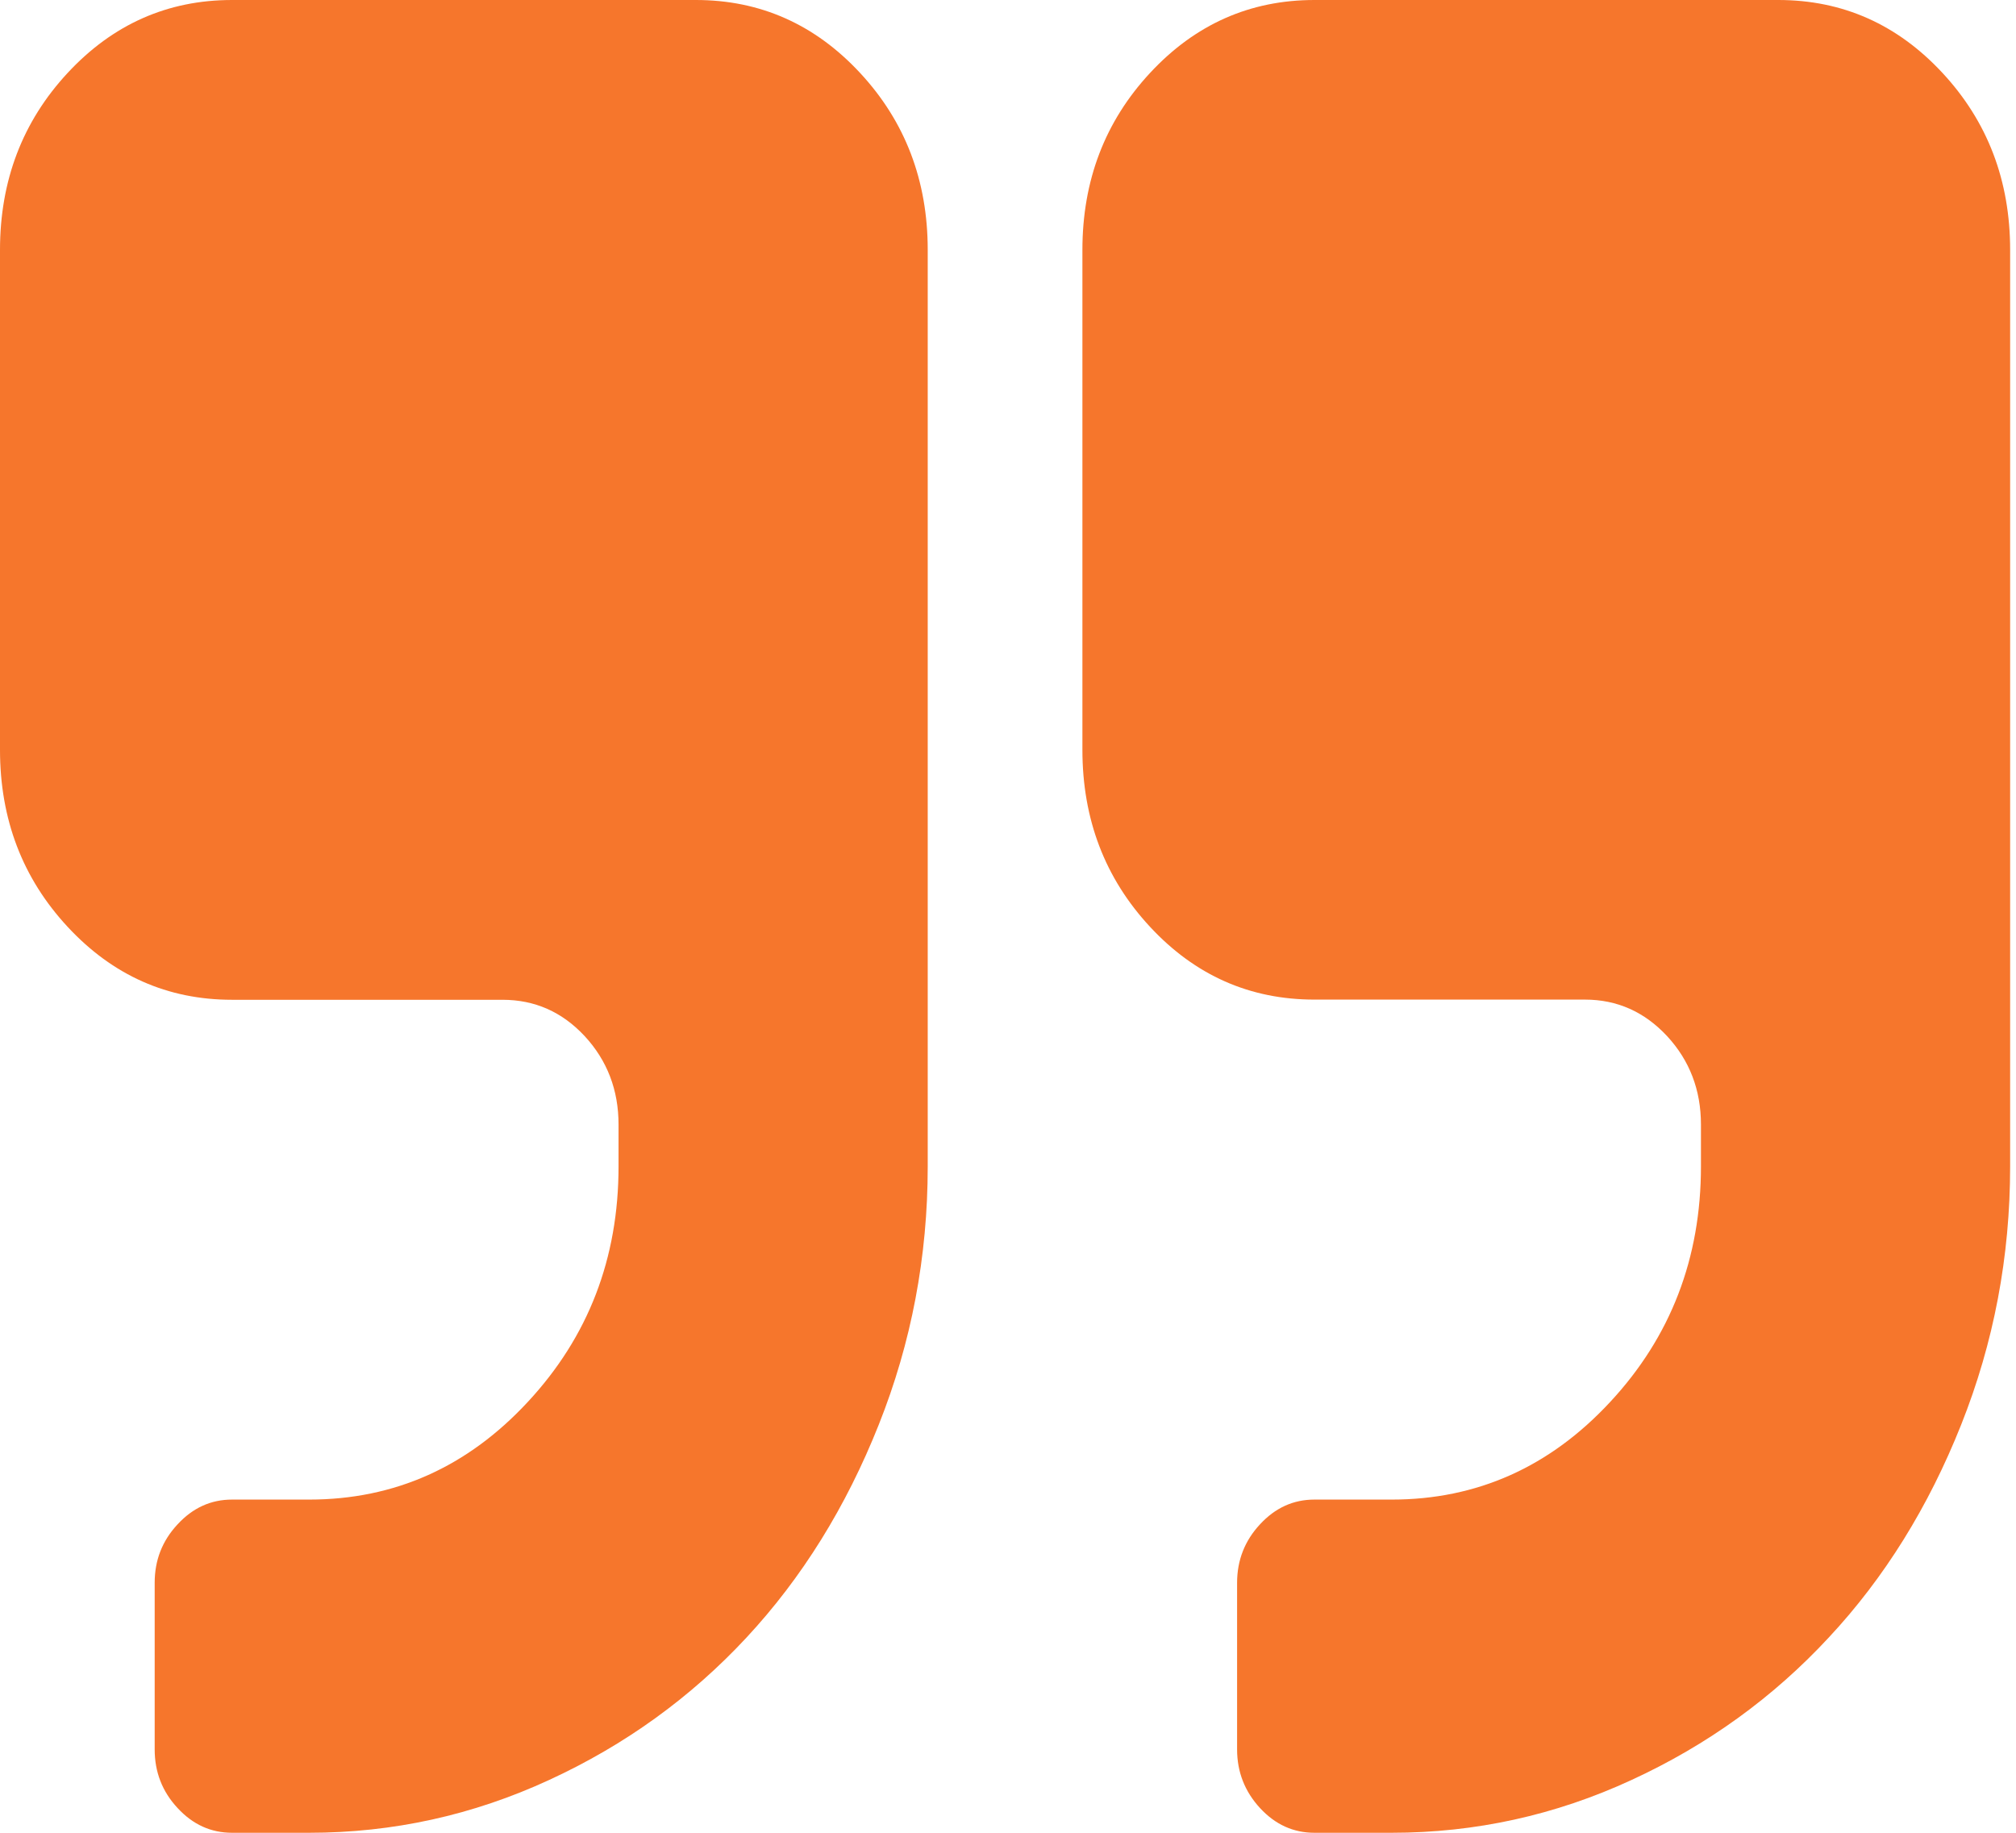
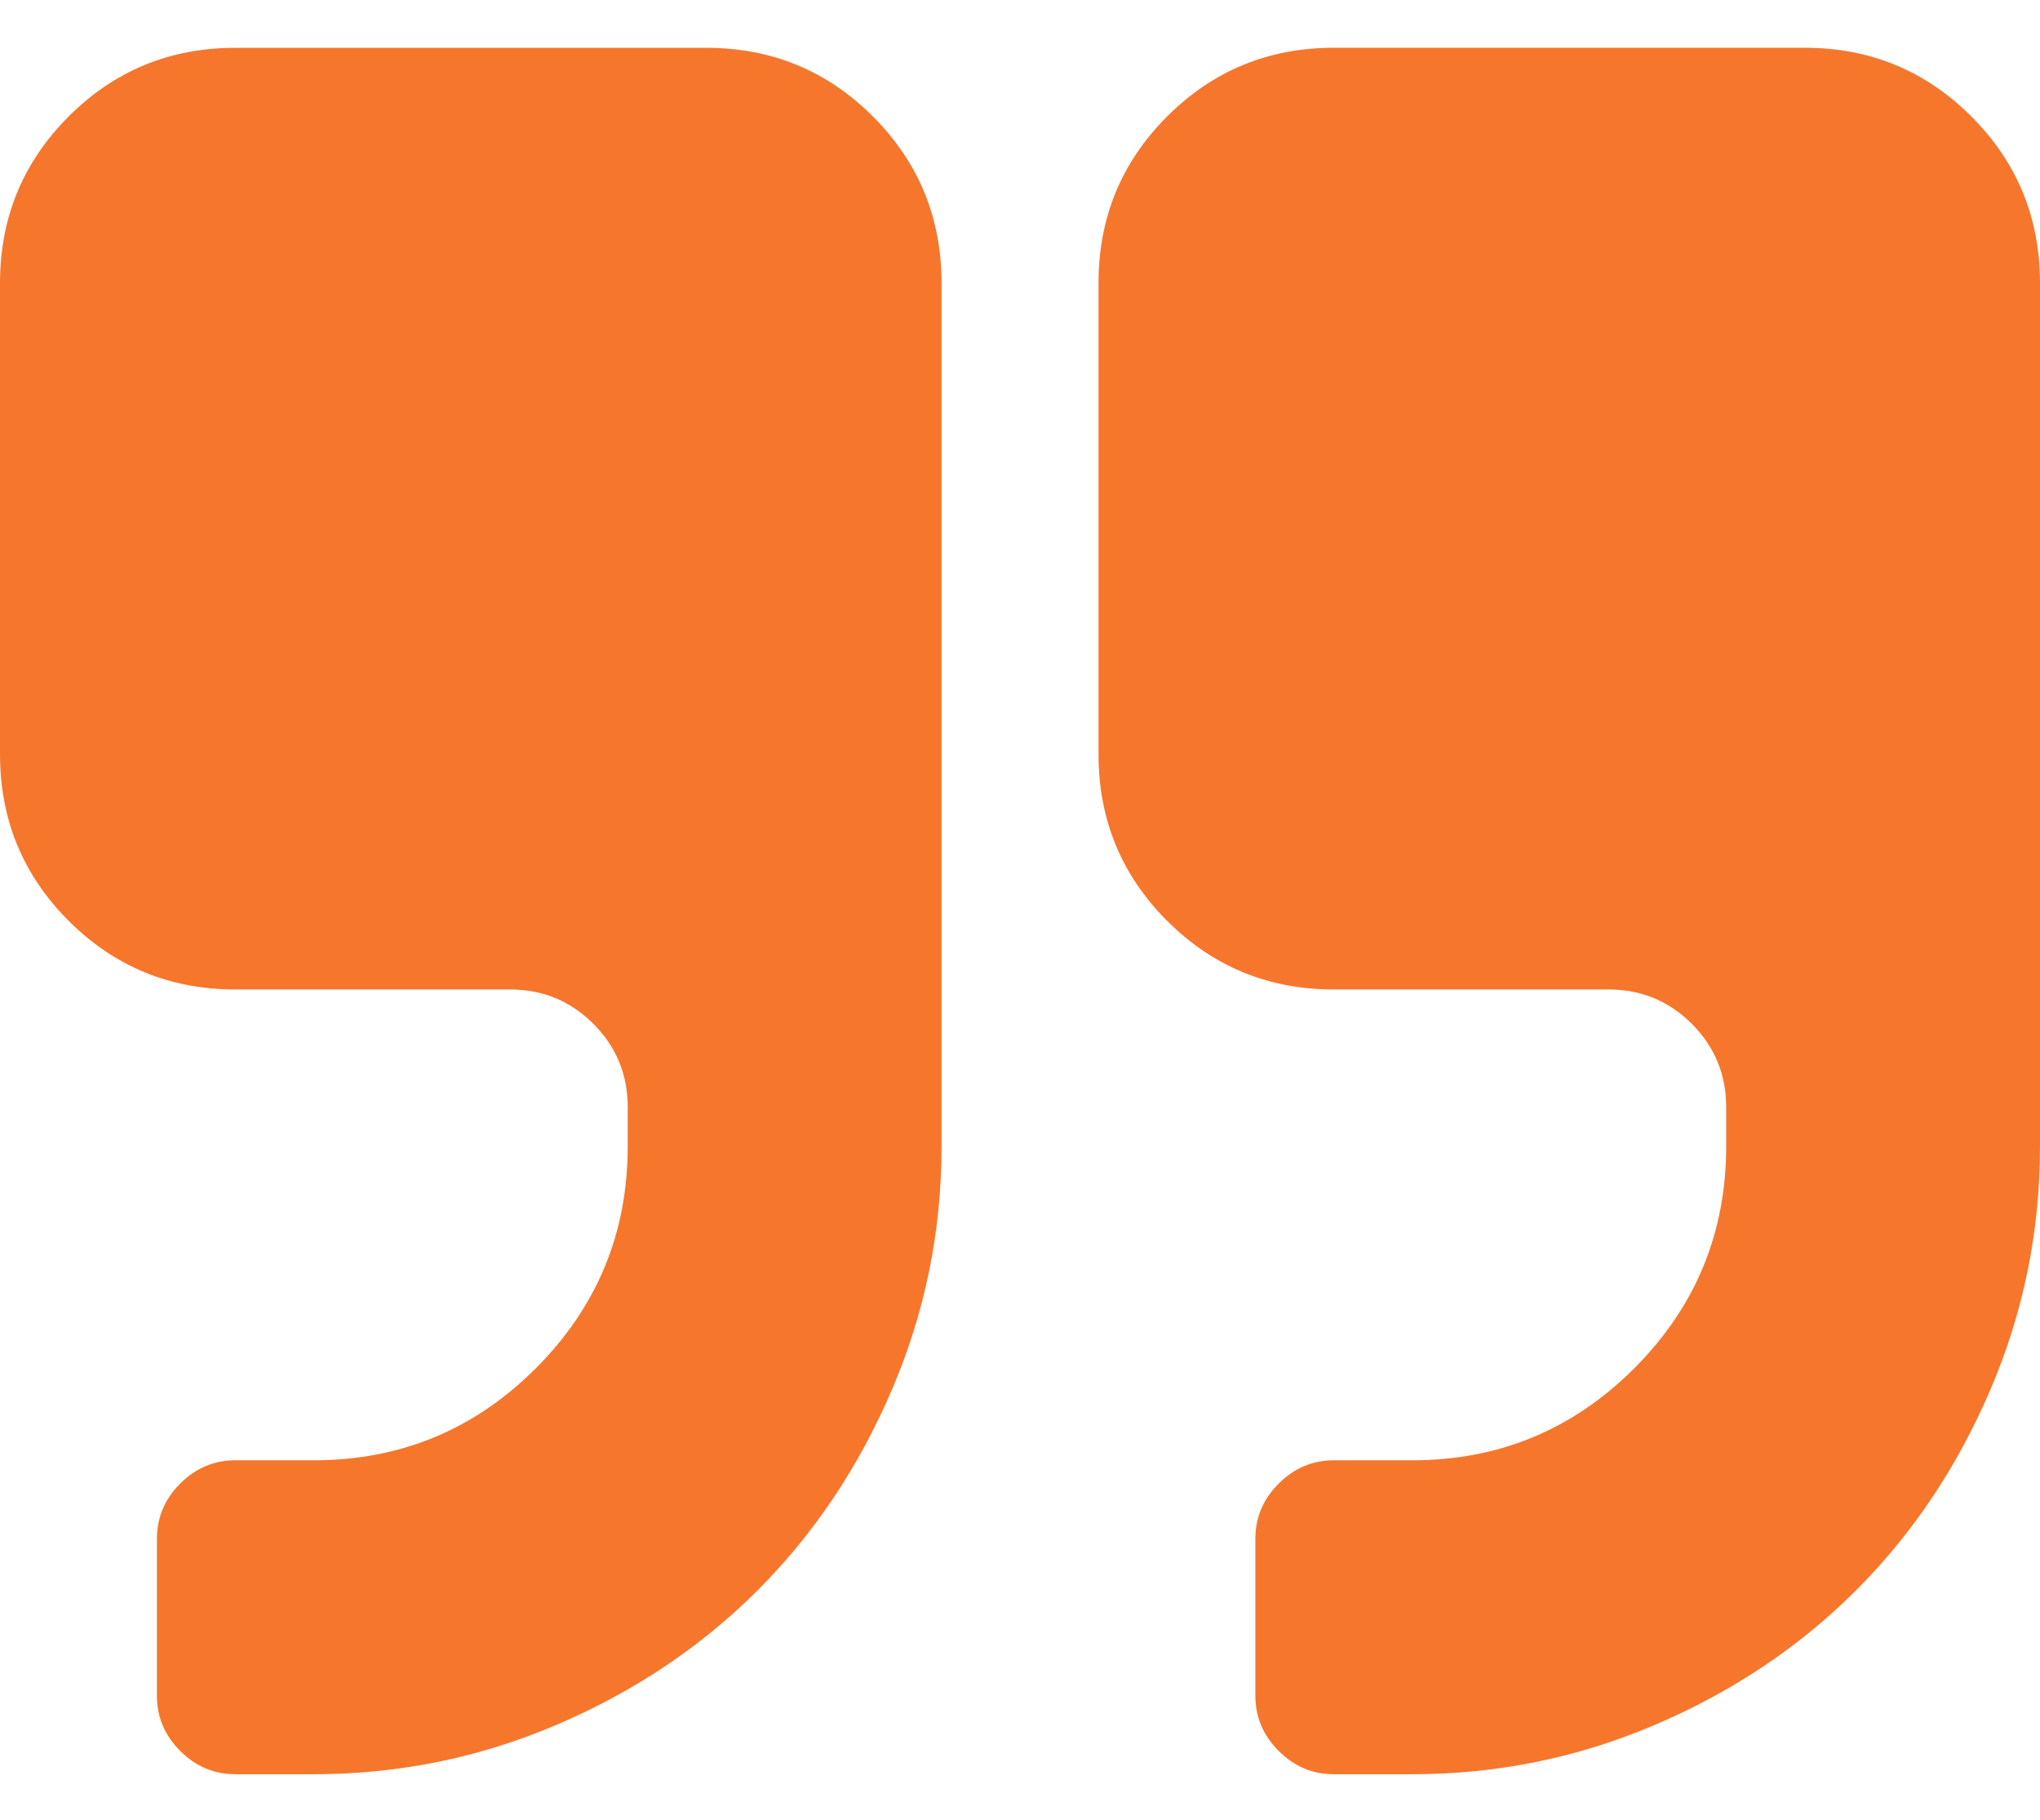
- <svg xmlns="http://www.w3.org/2000/svg" width="11" height="10" viewBox="0 0 11 10" fill="none">
-   <path d="M3.797 0H1.266C0.914 0 0.615 0.133 0.369 0.398C0.123 0.663 0 0.985 0 1.364V4.091C0 4.47 0.123 4.792 0.369 5.057C0.615 5.322 0.914 5.455 1.266 5.455H2.742C2.918 5.455 3.067 5.521 3.19 5.653C3.313 5.786 3.375 5.947 3.375 6.136V6.364C3.375 6.866 3.21 7.294 2.88 7.649C2.551 8.004 2.153 8.182 1.687 8.182H1.266C1.151 8.182 1.052 8.227 0.969 8.317C0.885 8.407 0.844 8.513 0.844 8.636V9.545C0.844 9.668 0.885 9.775 0.969 9.865C1.052 9.955 1.151 10 1.266 10H1.687C2.144 10 2.58 9.904 2.996 9.712C3.411 9.521 3.77 9.261 4.073 8.935C4.377 8.608 4.617 8.221 4.795 7.773C4.973 7.326 5.062 6.856 5.062 6.364V1.364C5.062 0.985 4.939 0.663 4.693 0.398C4.447 0.133 4.148 0 3.797 0Z" fill="#F6762C" />
-   <path d="M10.599 0.398C10.353 0.133 10.054 0 9.703 0H7.172C6.82 0 6.521 0.133 6.275 0.398C6.029 0.663 5.906 0.985 5.906 1.364V4.091C5.906 4.47 6.029 4.792 6.275 5.057C6.521 5.322 6.82 5.454 7.172 5.454H8.648C8.824 5.454 8.973 5.521 9.096 5.653C9.219 5.786 9.281 5.947 9.281 6.136V6.364C9.281 6.865 9.116 7.294 8.786 7.649C8.457 8.004 8.059 8.182 7.594 8.182H7.172C7.057 8.182 6.958 8.227 6.875 8.317C6.792 8.406 6.75 8.513 6.75 8.636V9.545C6.75 9.668 6.792 9.775 6.875 9.865C6.958 9.955 7.057 10 7.172 10H7.594C8.05 10 8.487 9.904 8.902 9.712C9.317 9.521 9.676 9.261 9.979 8.934C10.283 8.608 10.523 8.221 10.701 7.773C10.879 7.326 10.968 6.856 10.968 6.364V1.364C10.968 0.985 10.845 0.663 10.599 0.398Z" fill="#F6762C" />
+ <svg xmlns="http://www.w3.org/2000/svg" width="37" height="33" viewBox="0 0 37 33" fill="none">
+   <path d="M12.808 0.867H4.269C3.083 0.867 2.075 1.282 1.245 2.112C0.415 2.942 0 3.95 0 5.136V13.674C0 14.86 0.415 15.868 1.245 16.698C2.075 17.528 3.083 17.943 4.269 17.943H9.25C9.843 17.943 10.347 18.151 10.762 18.566C11.177 18.98 11.385 19.485 11.385 20.078V20.789C11.385 22.36 10.829 23.702 9.717 24.814C8.605 25.925 7.264 26.481 5.692 26.481H4.269C3.884 26.481 3.55 26.622 3.268 26.904C2.987 27.185 2.846 27.519 2.846 27.904V30.751C2.846 31.136 2.987 31.47 3.268 31.751C3.55 32.033 3.884 32.174 4.269 32.174H5.692C7.234 32.174 8.705 31.873 10.106 31.273C11.507 30.673 12.719 29.861 13.742 28.838C14.764 27.815 15.576 26.604 16.176 25.203C16.777 23.802 17.077 22.331 17.077 20.789V5.136C17.077 3.949 16.662 2.942 15.832 2.112C15.002 1.282 13.994 0.867 12.808 0.867Z" fill="#F6762C" />
+   <path d="M35.755 2.112C34.925 1.282 33.917 0.866 32.731 0.866H24.192C23.006 0.866 21.998 1.282 21.168 2.112C20.338 2.942 19.924 3.95 19.924 5.136V13.674C19.924 14.86 20.338 15.868 21.168 16.698C21.998 17.528 23.006 17.943 24.192 17.943H29.173C29.766 17.943 30.27 18.151 30.685 18.566C31.1 18.981 31.308 19.485 31.308 20.078V20.789C31.308 22.36 30.752 23.701 29.64 24.814C28.528 25.925 27.187 26.481 25.616 26.481H24.192C23.807 26.481 23.473 26.622 23.192 26.904C22.91 27.185 22.769 27.519 22.769 27.904V30.751C22.769 31.135 22.91 31.47 23.192 31.751C23.473 32.033 23.807 32.174 24.192 32.174H25.616C27.157 32.174 28.628 31.873 30.029 31.273C31.43 30.673 32.642 29.861 33.665 28.838C34.687 27.815 35.5 26.603 36.099 25.203C36.7 23.802 37 22.331 37 20.789V5.135C37 3.949 36.585 2.941 35.755 2.112Z" fill="#F6762C" />
</svg>
